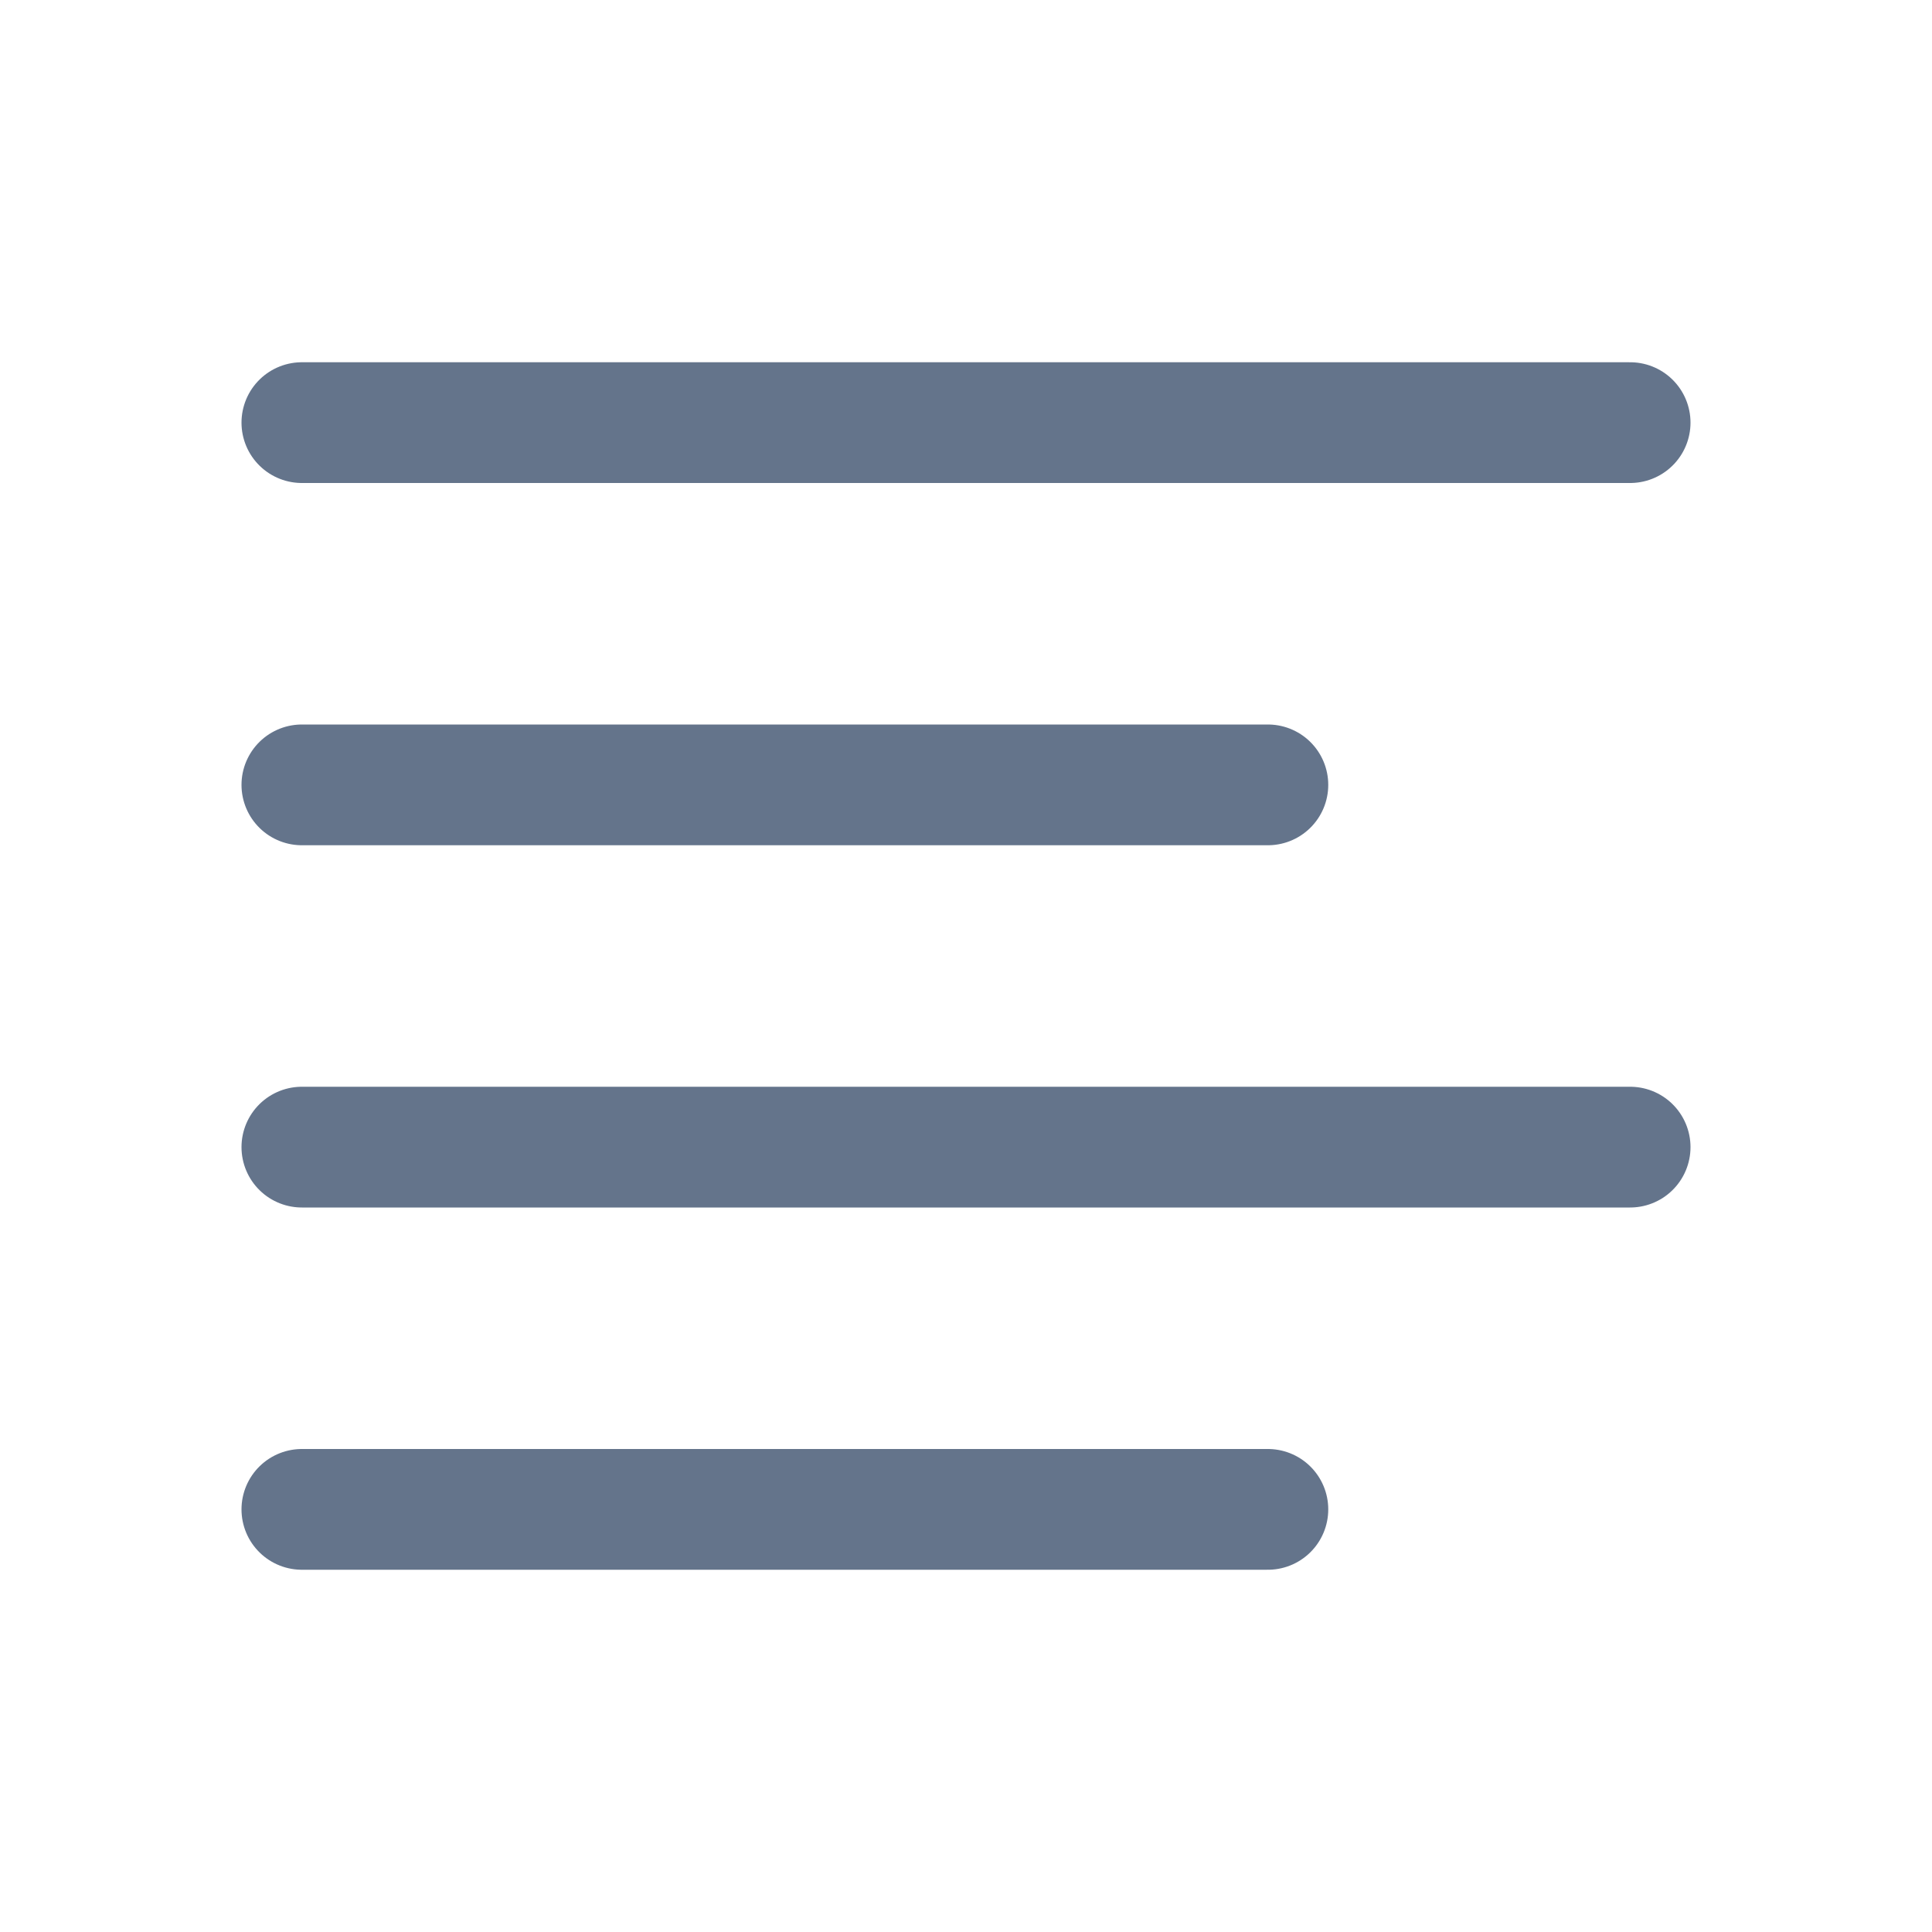
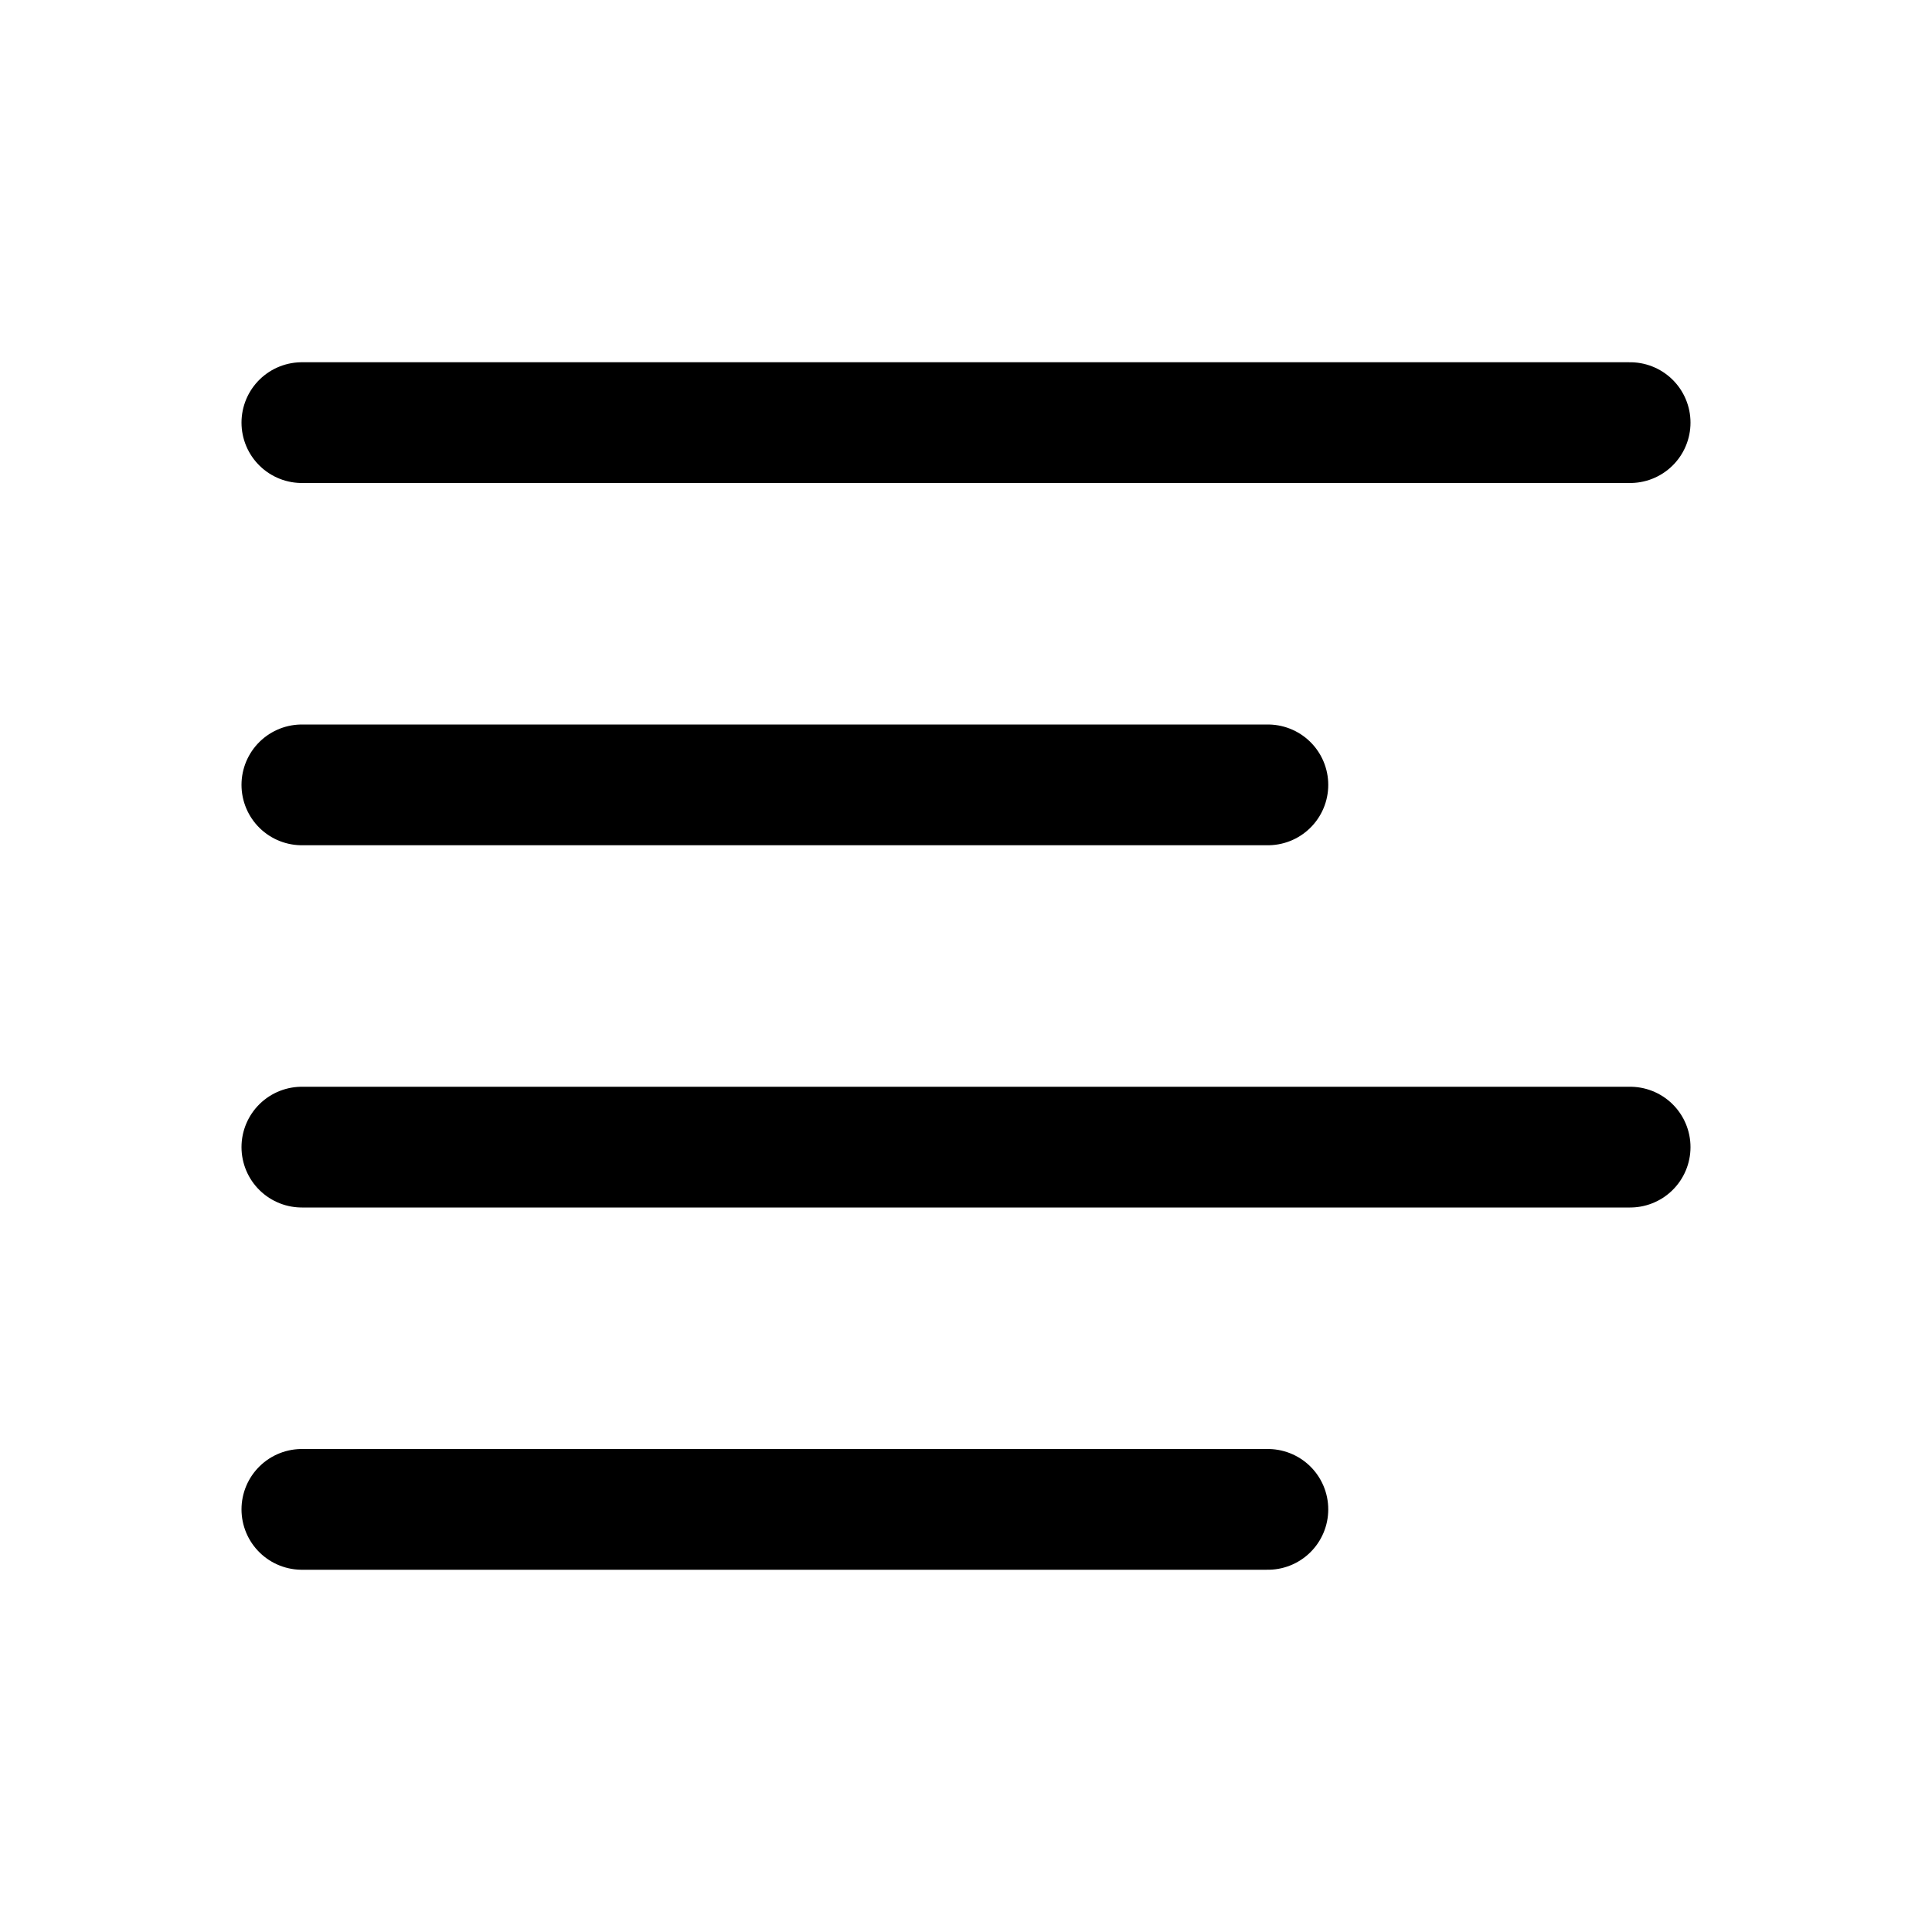
- <svg xmlns="http://www.w3.org/2000/svg" width="16" height="16" viewBox="0 0 16 16" fill="none">
-   <path d="M2.5 3.5H13.5" stroke="#64748B" stroke-linecap="round" stroke-linejoin="round" />
-   <path d="M2.5 6.5H10.5" stroke="#64748B" stroke-linecap="round" stroke-linejoin="round" />
-   <path d="M2.5 9.5H13.5" stroke="#64748B" stroke-linecap="round" stroke-linejoin="round" />
-   <path d="M2.5 12.5H10.5" stroke="#64748B" stroke-linecap="round" stroke-linejoin="round" />
+ <svg xmlns="http://www.w3.org/2000/svg" viewBox="0 0 16 16" fill="none">
+   <path d="M2.5 3.5H13.5" stroke="currentColor" stroke-linecap="round" stroke-linejoin="round" />
+   <path d="M2.5 6.5H10.5" stroke="currentColor" stroke-linecap="round" stroke-linejoin="round" />
+   <path d="M2.5 9.5H13.5" stroke="currentColor" stroke-linecap="round" stroke-linejoin="round" />
+   <path d="M2.5 12.5H10.5" stroke="currentColor" stroke-linecap="round" stroke-linejoin="round" />
</svg>
